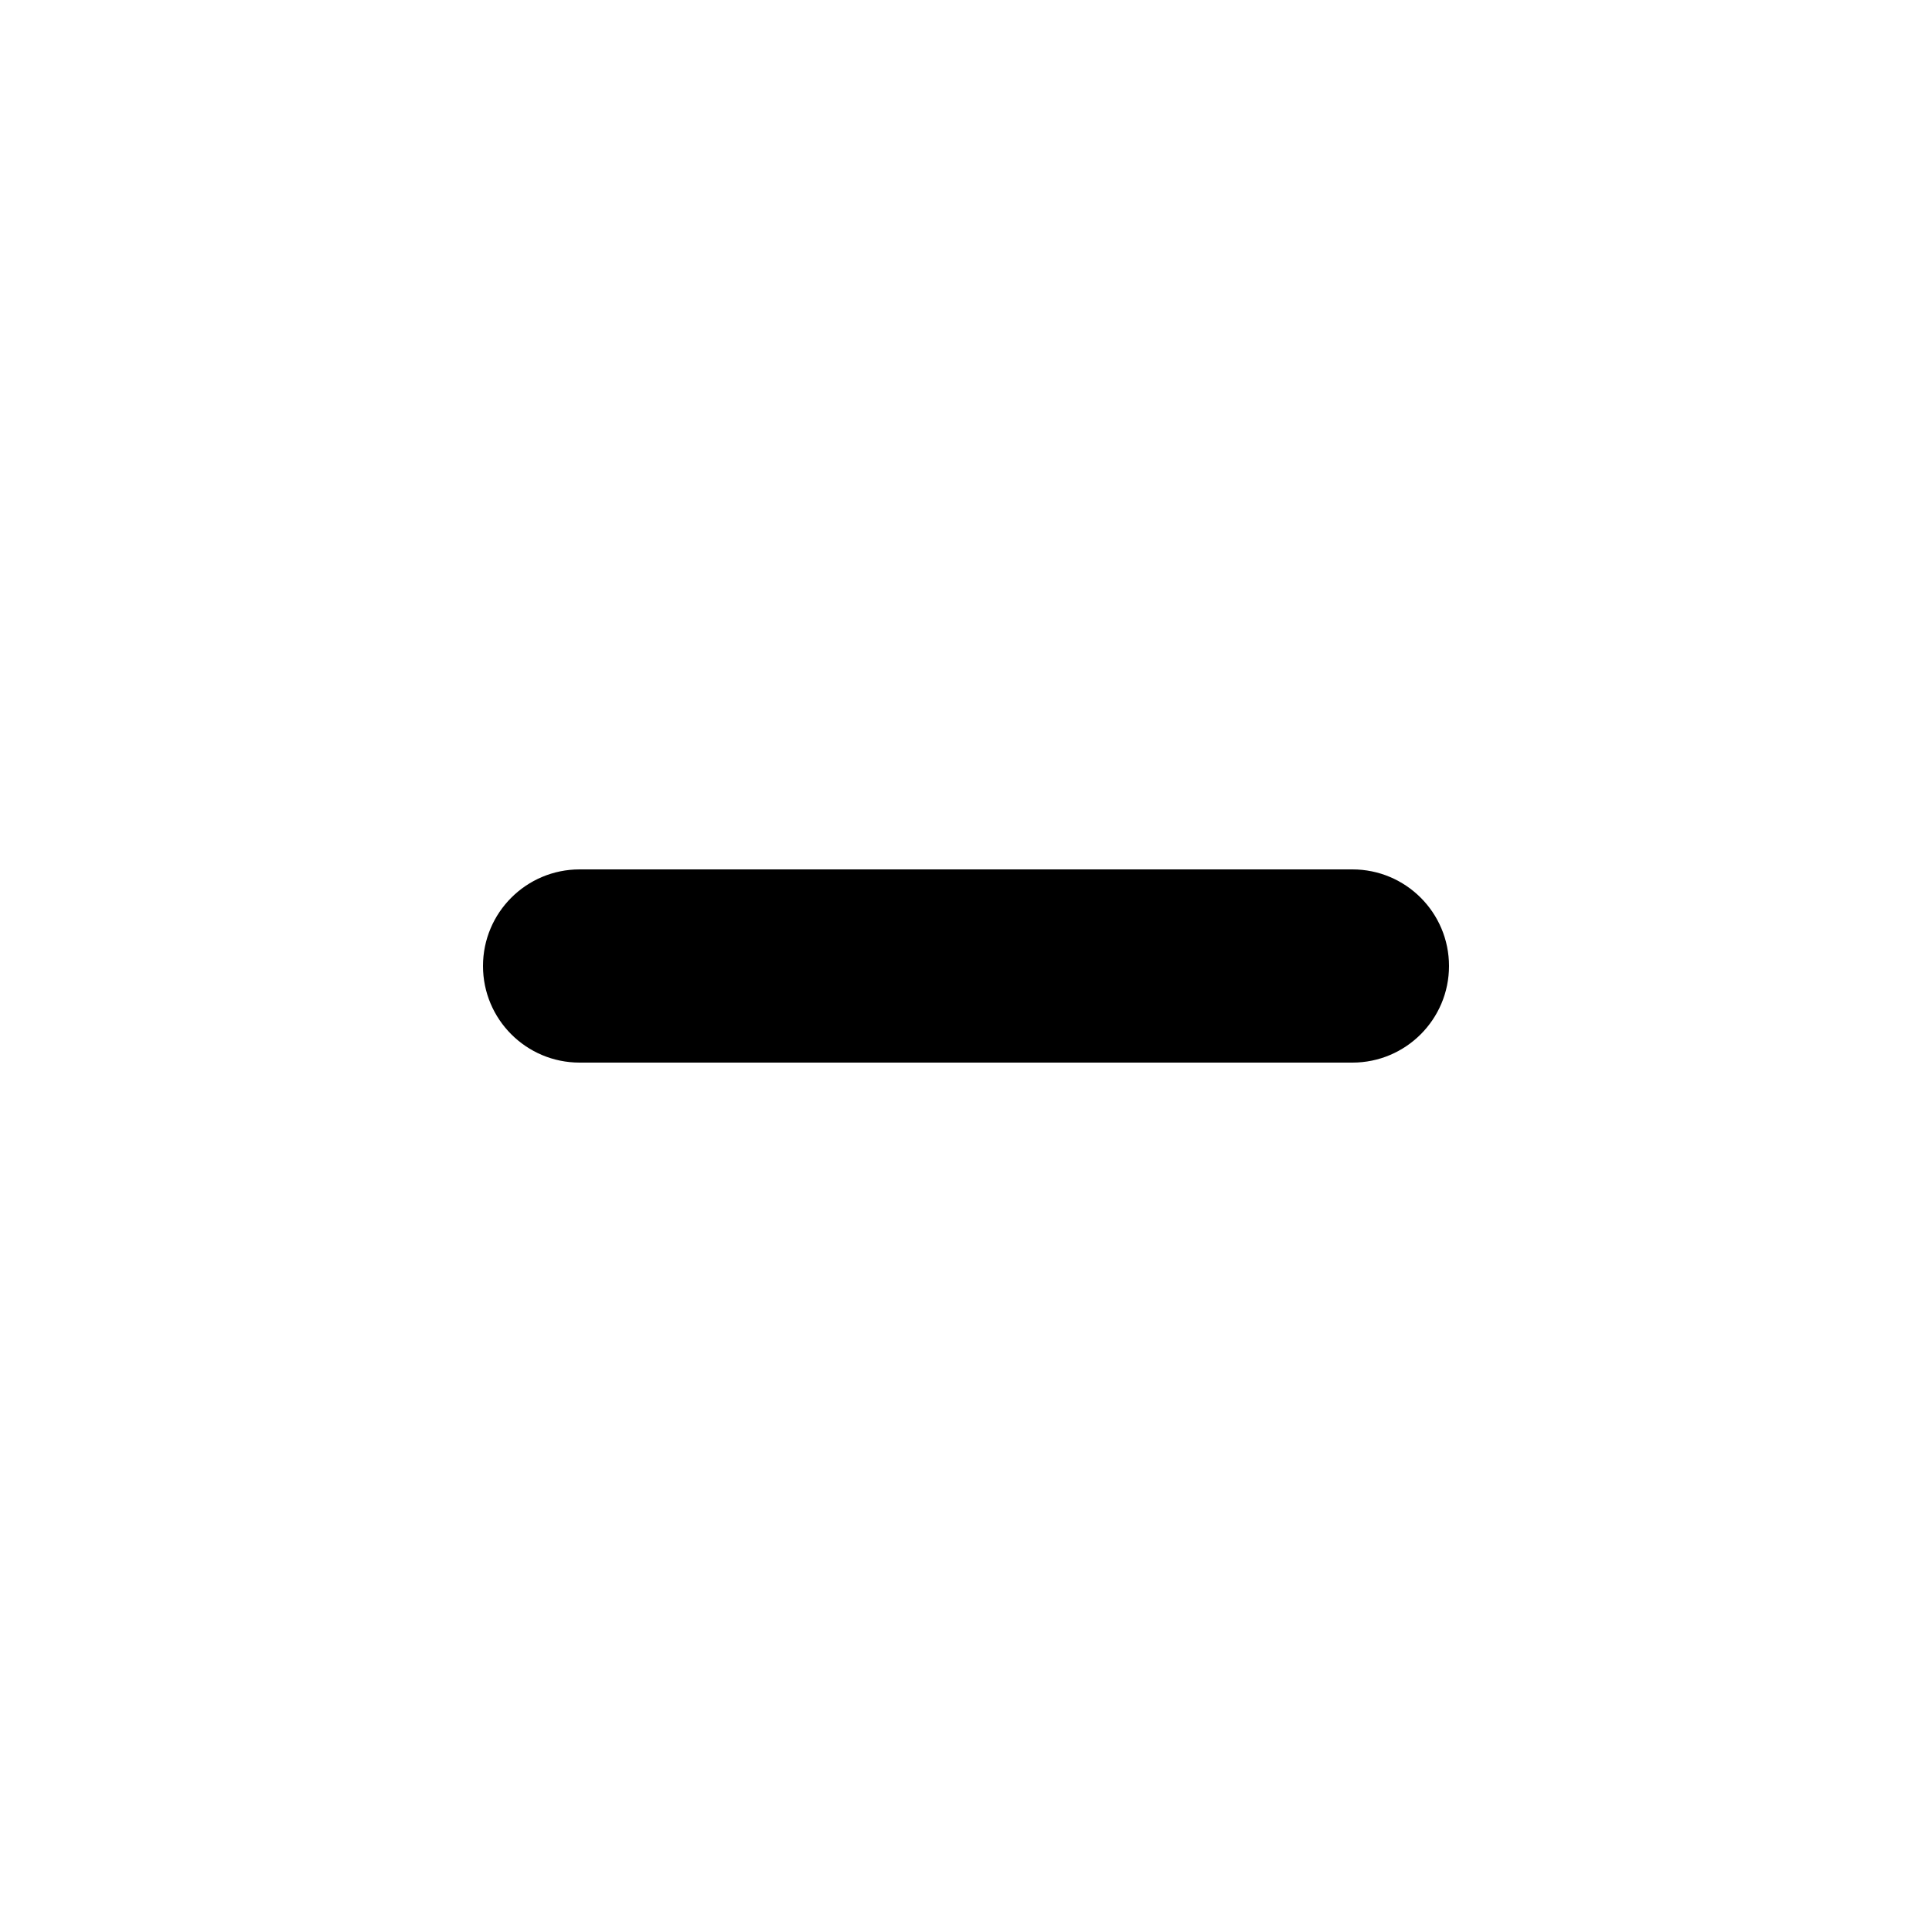
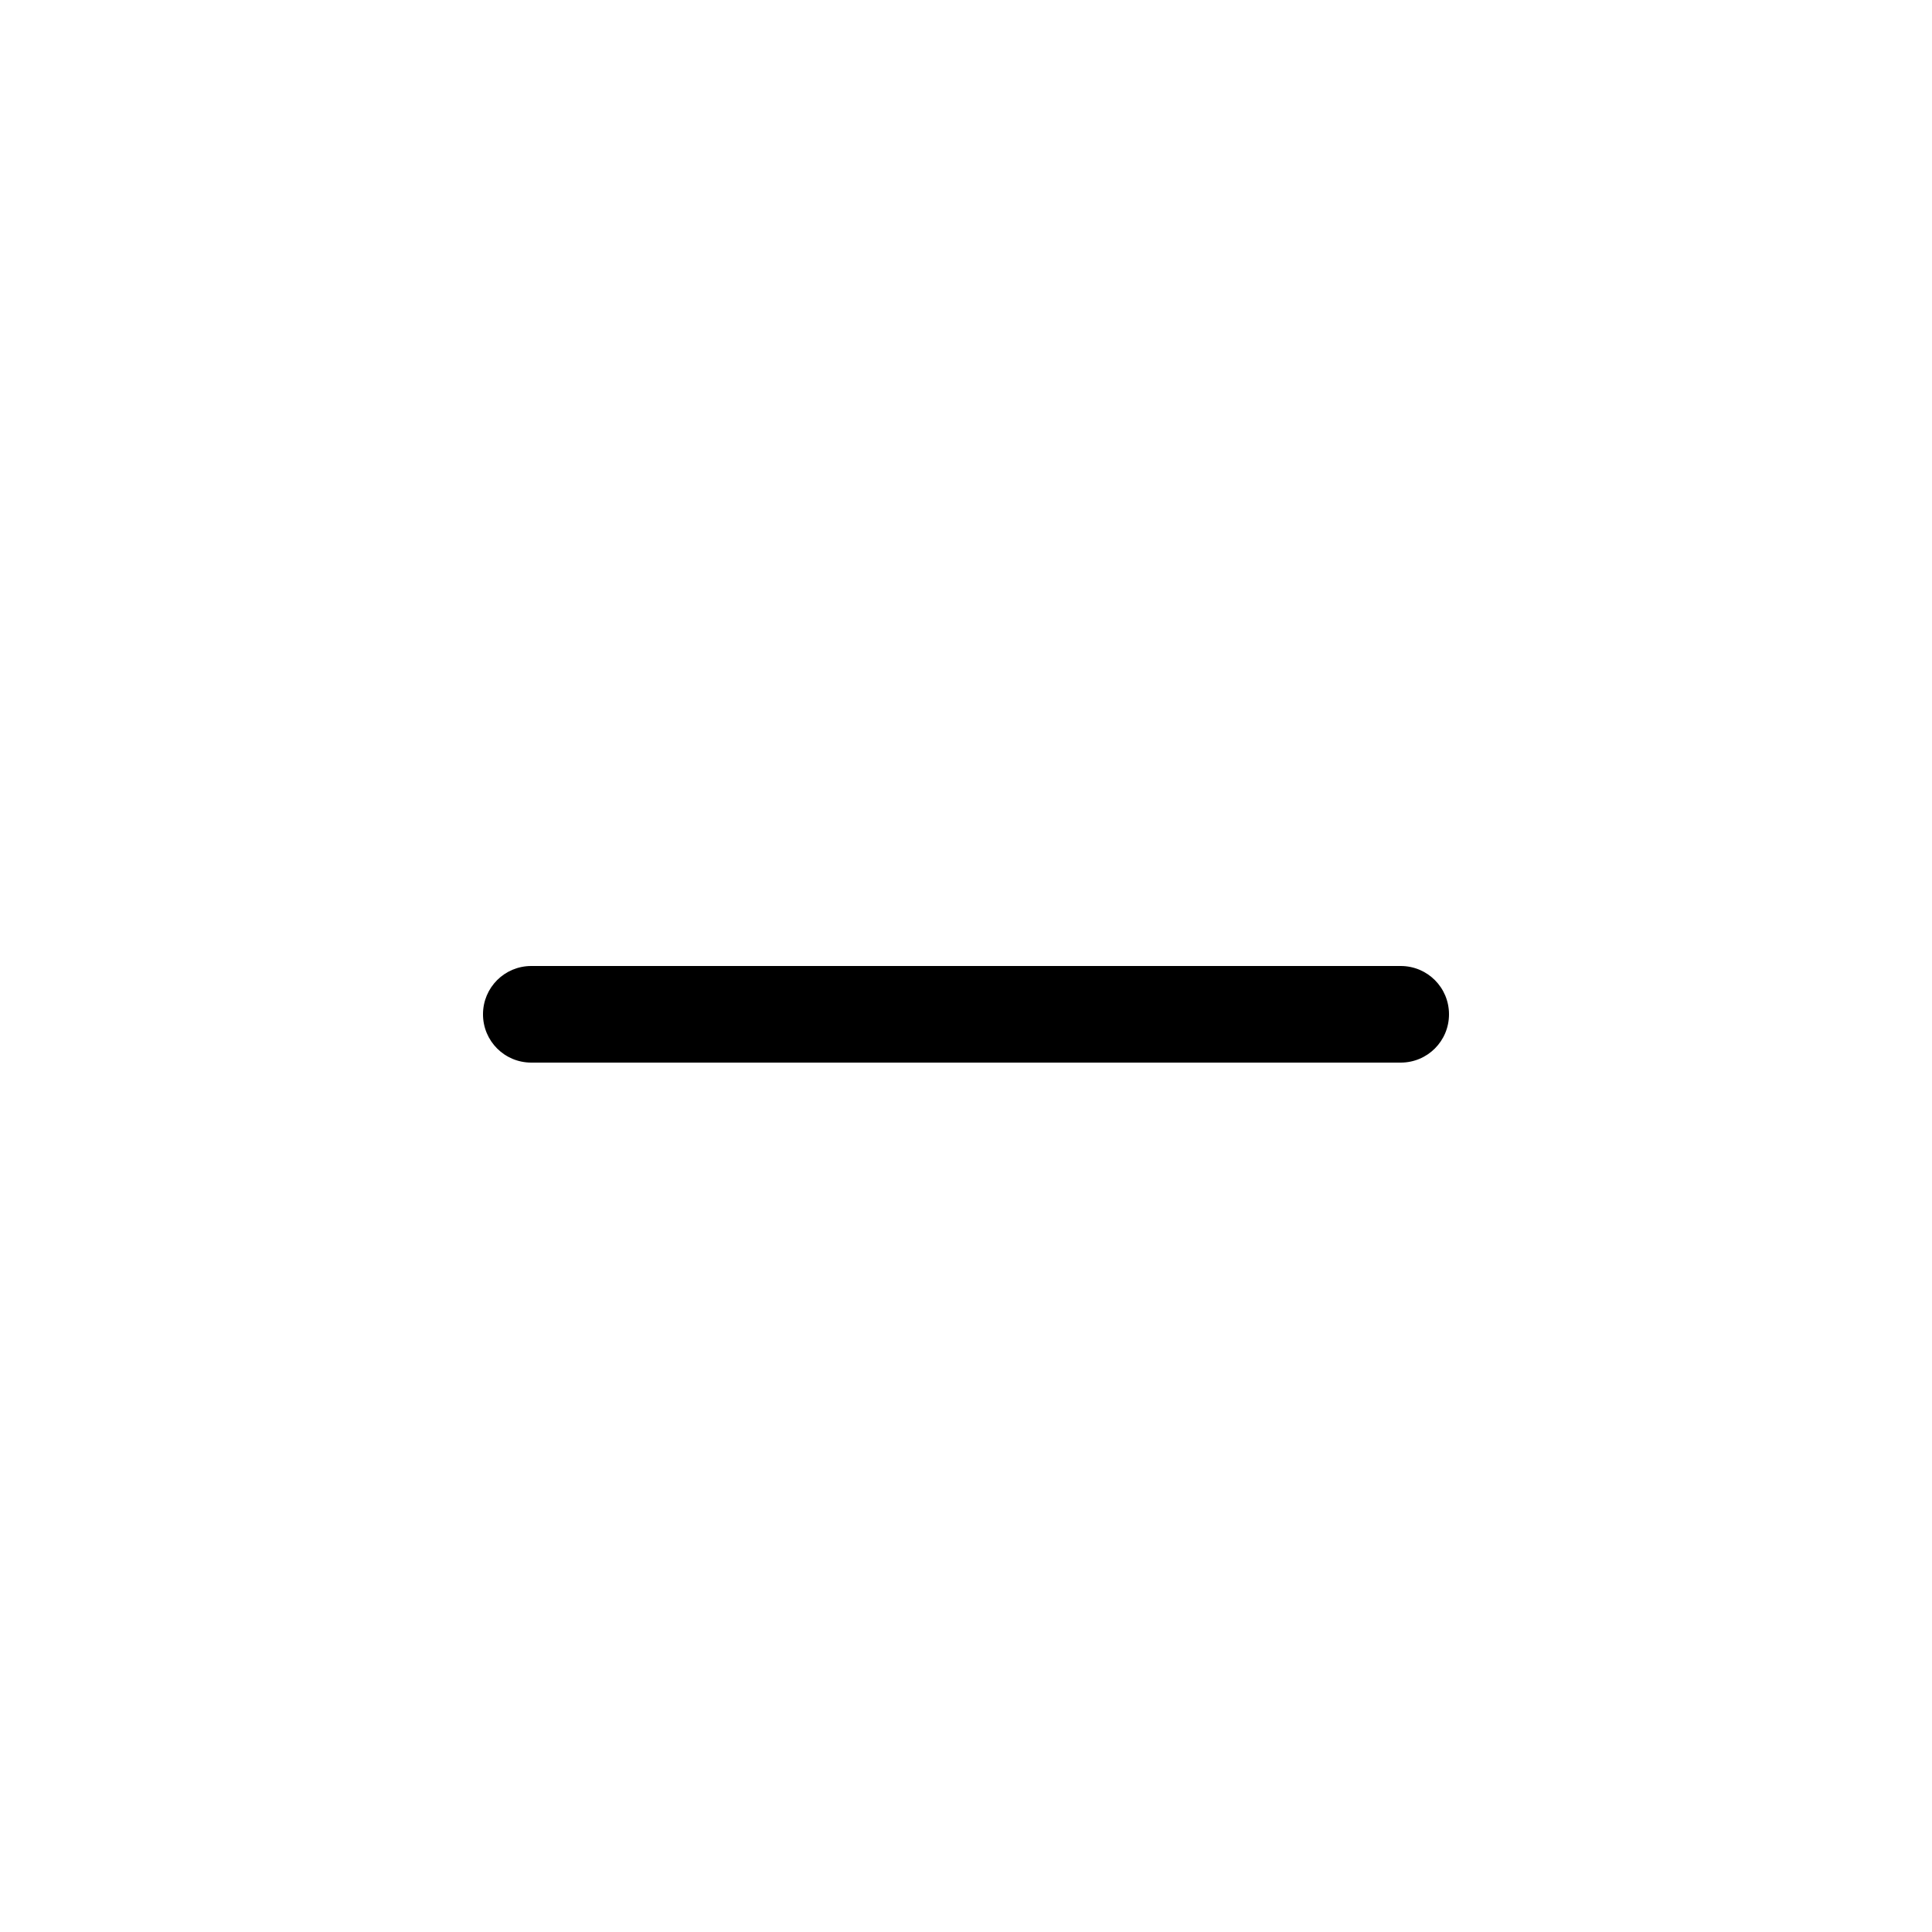
<svg xmlns="http://www.w3.org/2000/svg" width="40" height="40" version="1.1" viewBox="0 0 40 40" id="svg4">
  <defs id="defs8" />
-   <rect id="rect1585" width="20" height="4" x="10" y="18" rx="2" ry="2" style="stroke-width:2" />
+   <path id="path2" d="m 11,20 h 18 c 0.554,0 1,0.446 1,1 0,0.554 -0.446,1 -1,1 H 11 c -0.554,0 -1,-0.446 -1,-1 0,-0.554 0.446,-1 1,-1 z" style="stroke-width:2" />
</svg>
